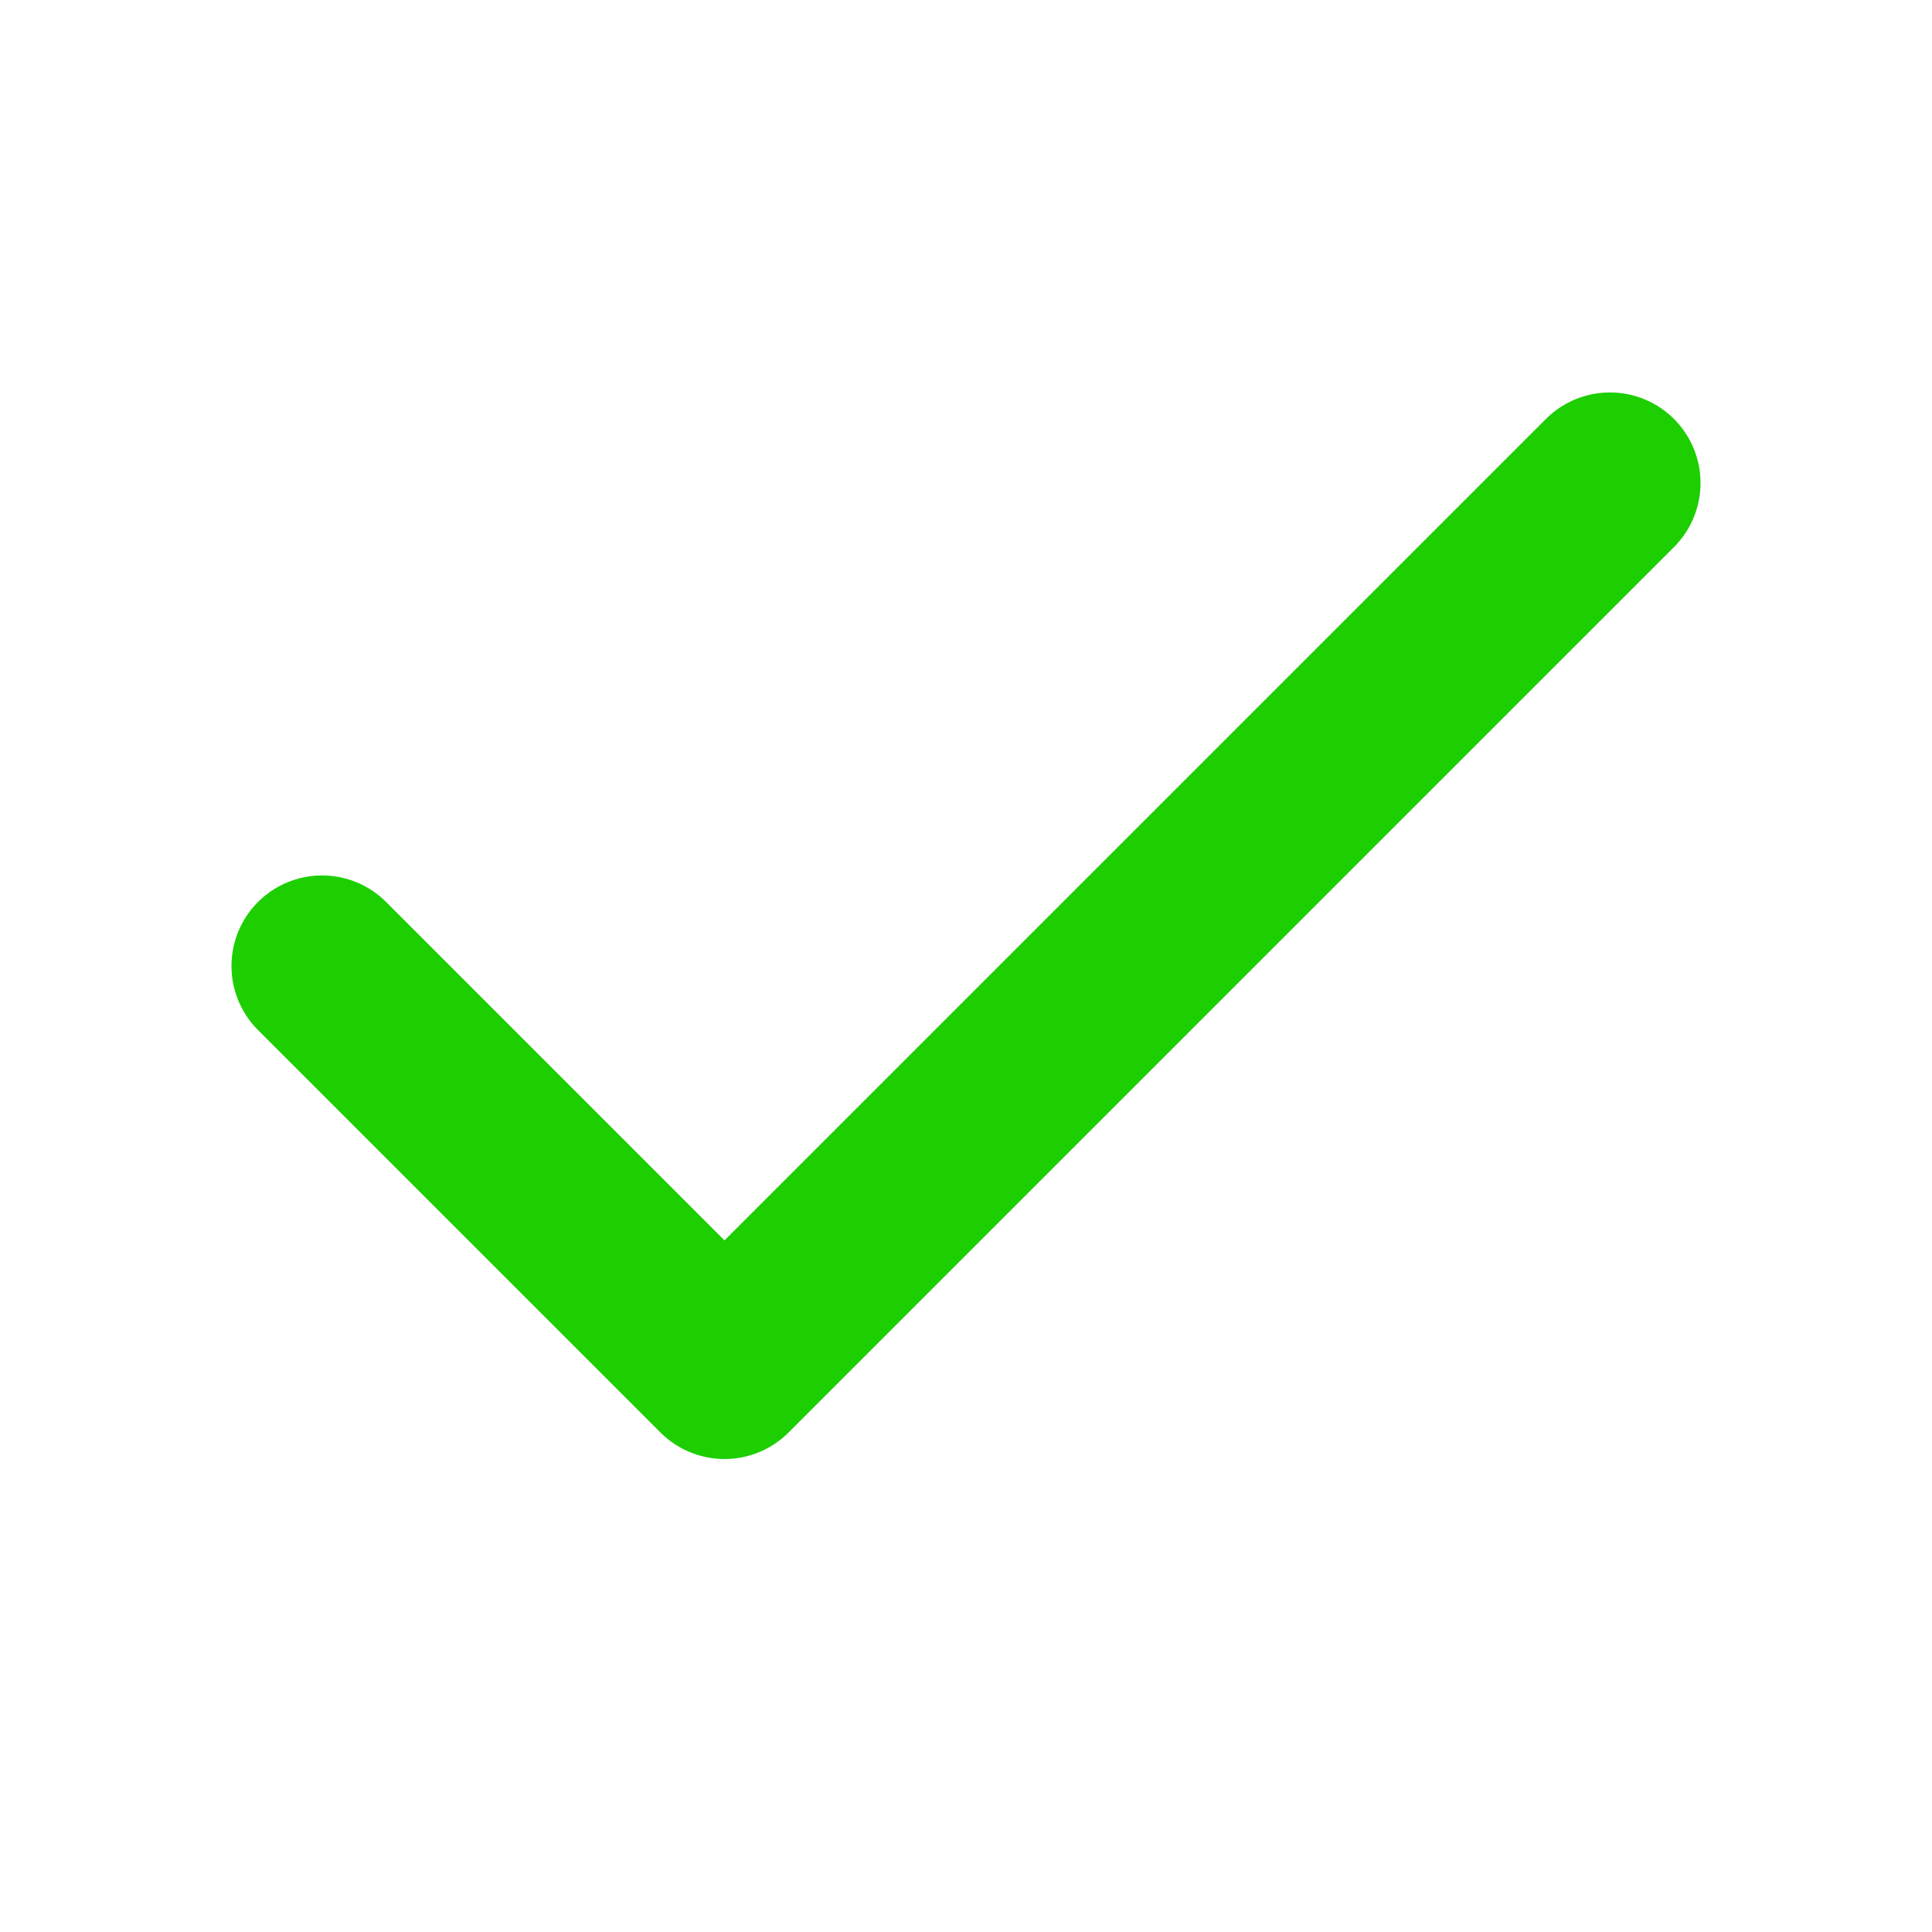
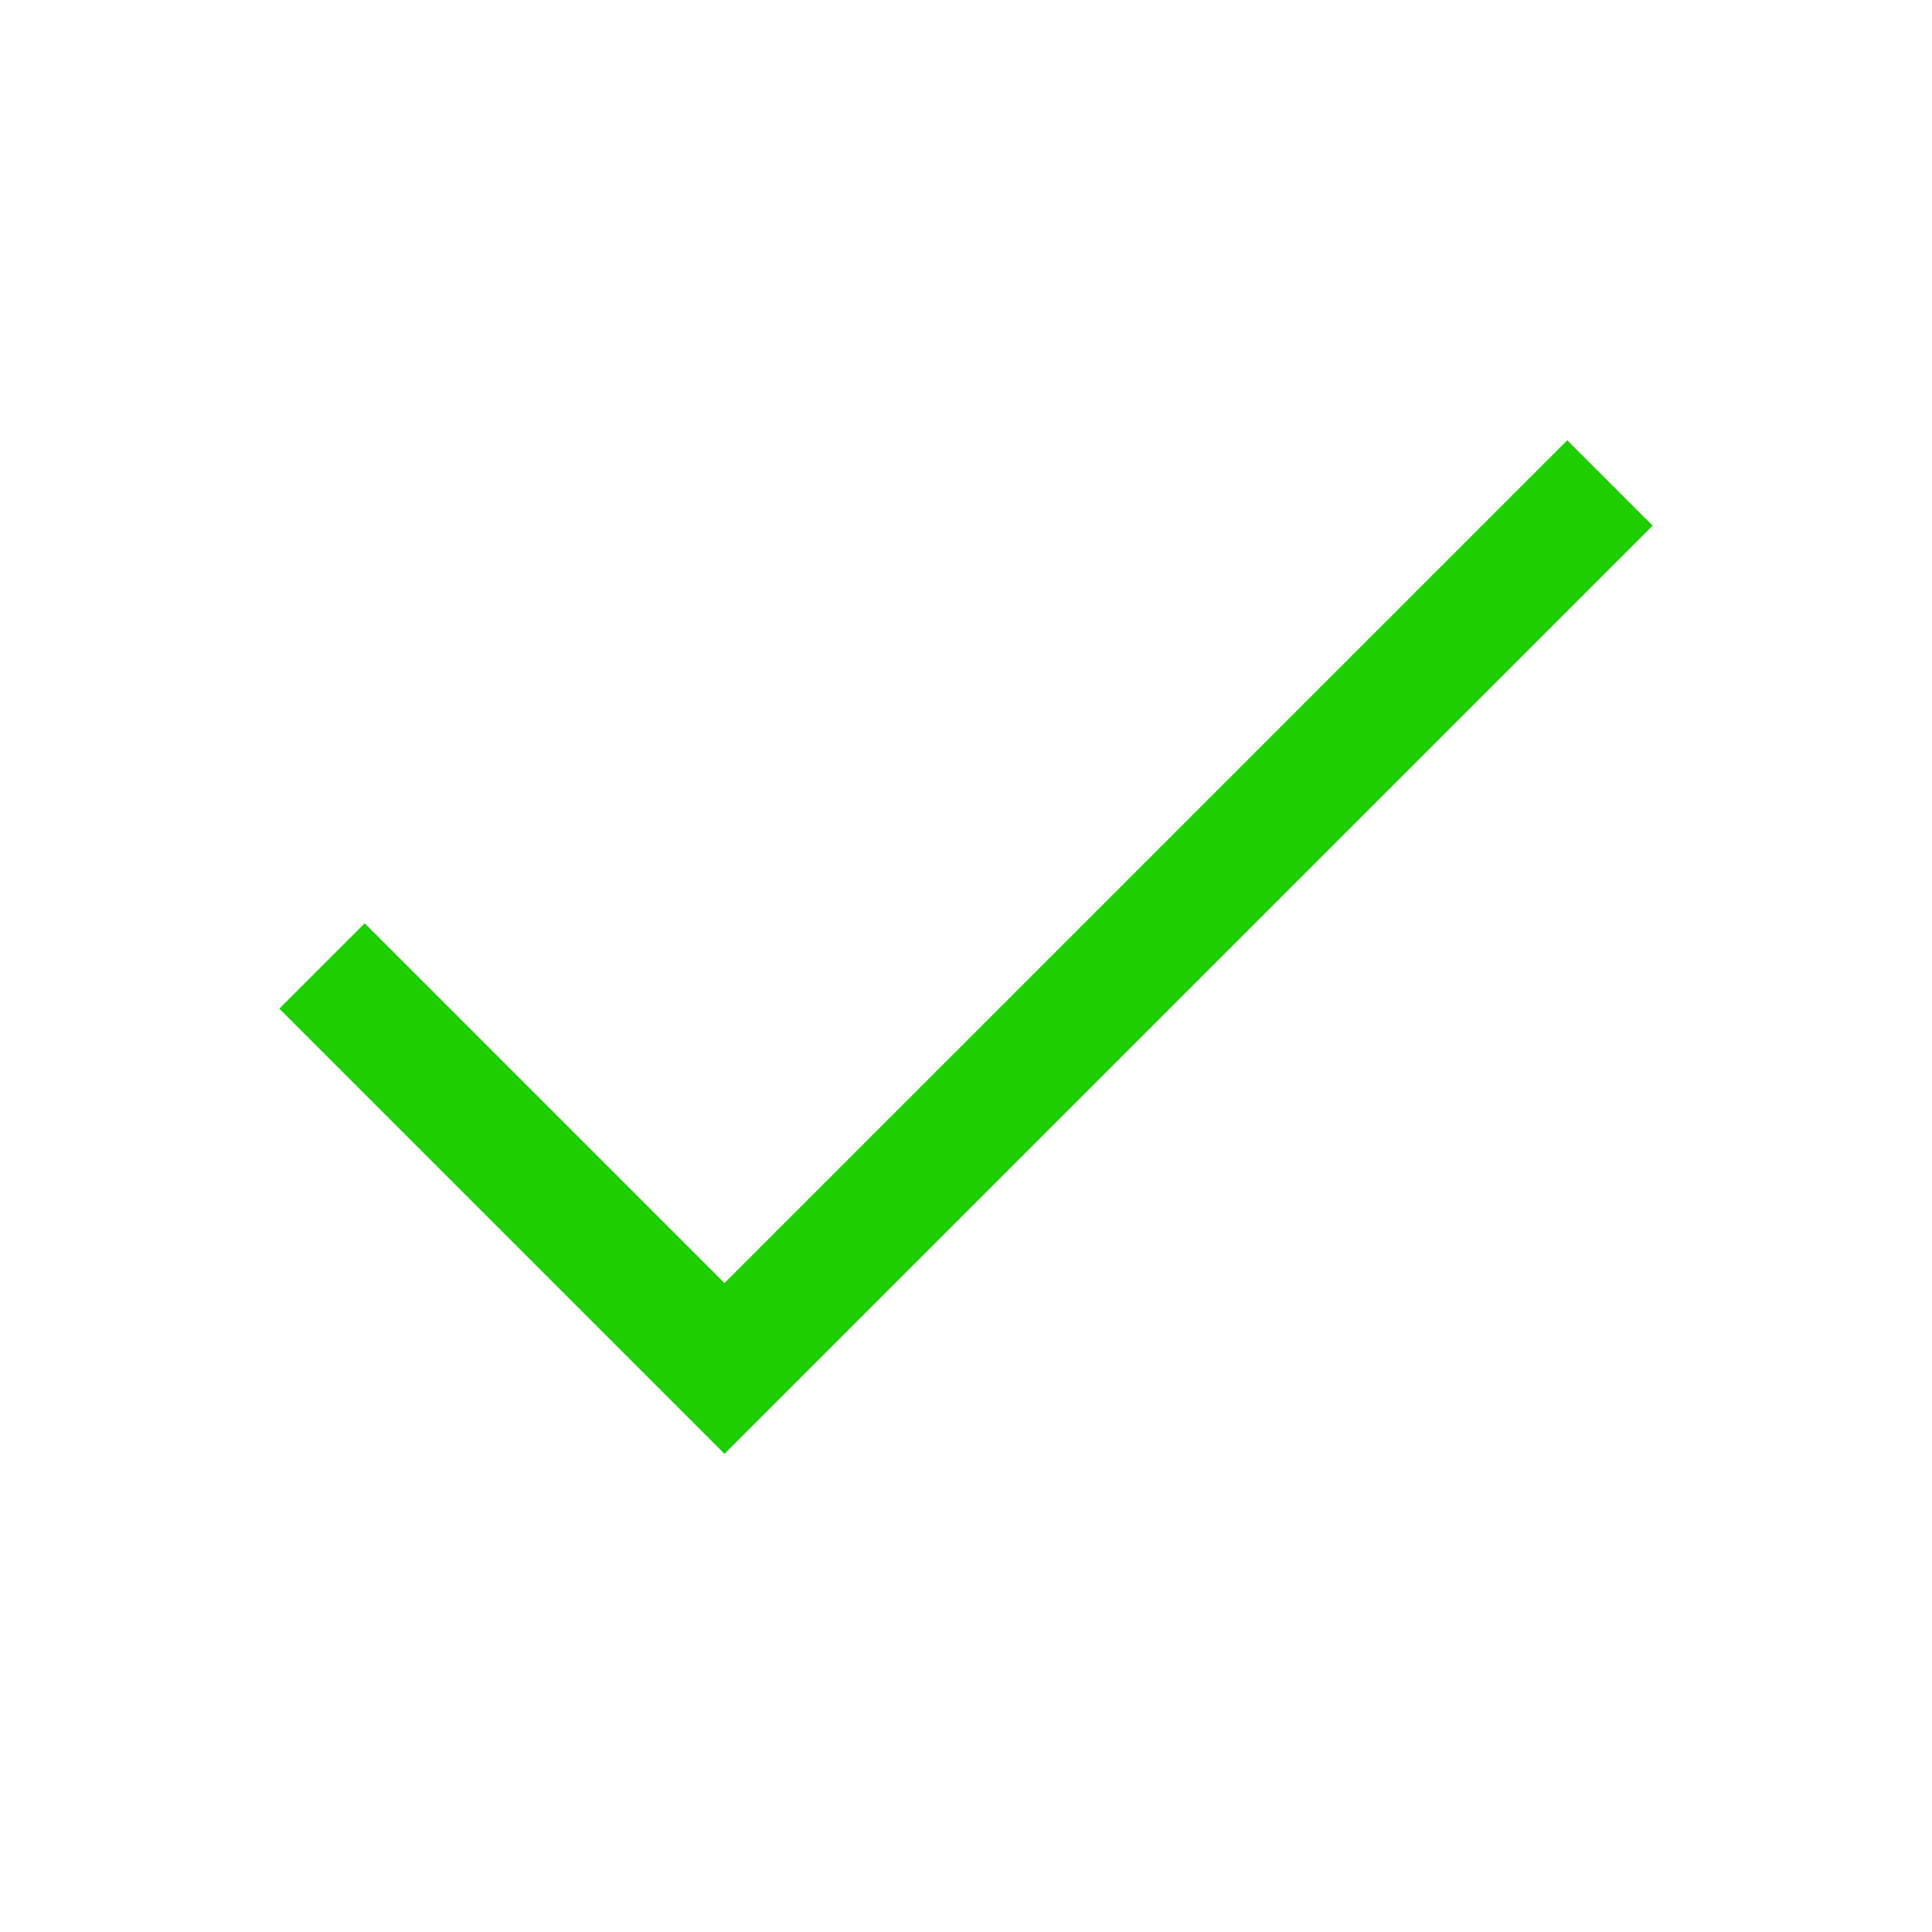
<svg xmlns="http://www.w3.org/2000/svg" width="16" height="16" viewBox="0 0 16 16" fill="none">
-   <path d="M13.333 4L6 11.333L2.667 8" stroke="#1DCE00" stroke-width="1.5" stroke-linecap="round" stroke-linejoin="round" />
+   <path d="M13.333 4L6 11.333L2.667 8" stroke="#1DCE00" strokeWidth="1.5" strokeLinecap="round" strokeLinejoin="round" />
</svg>
